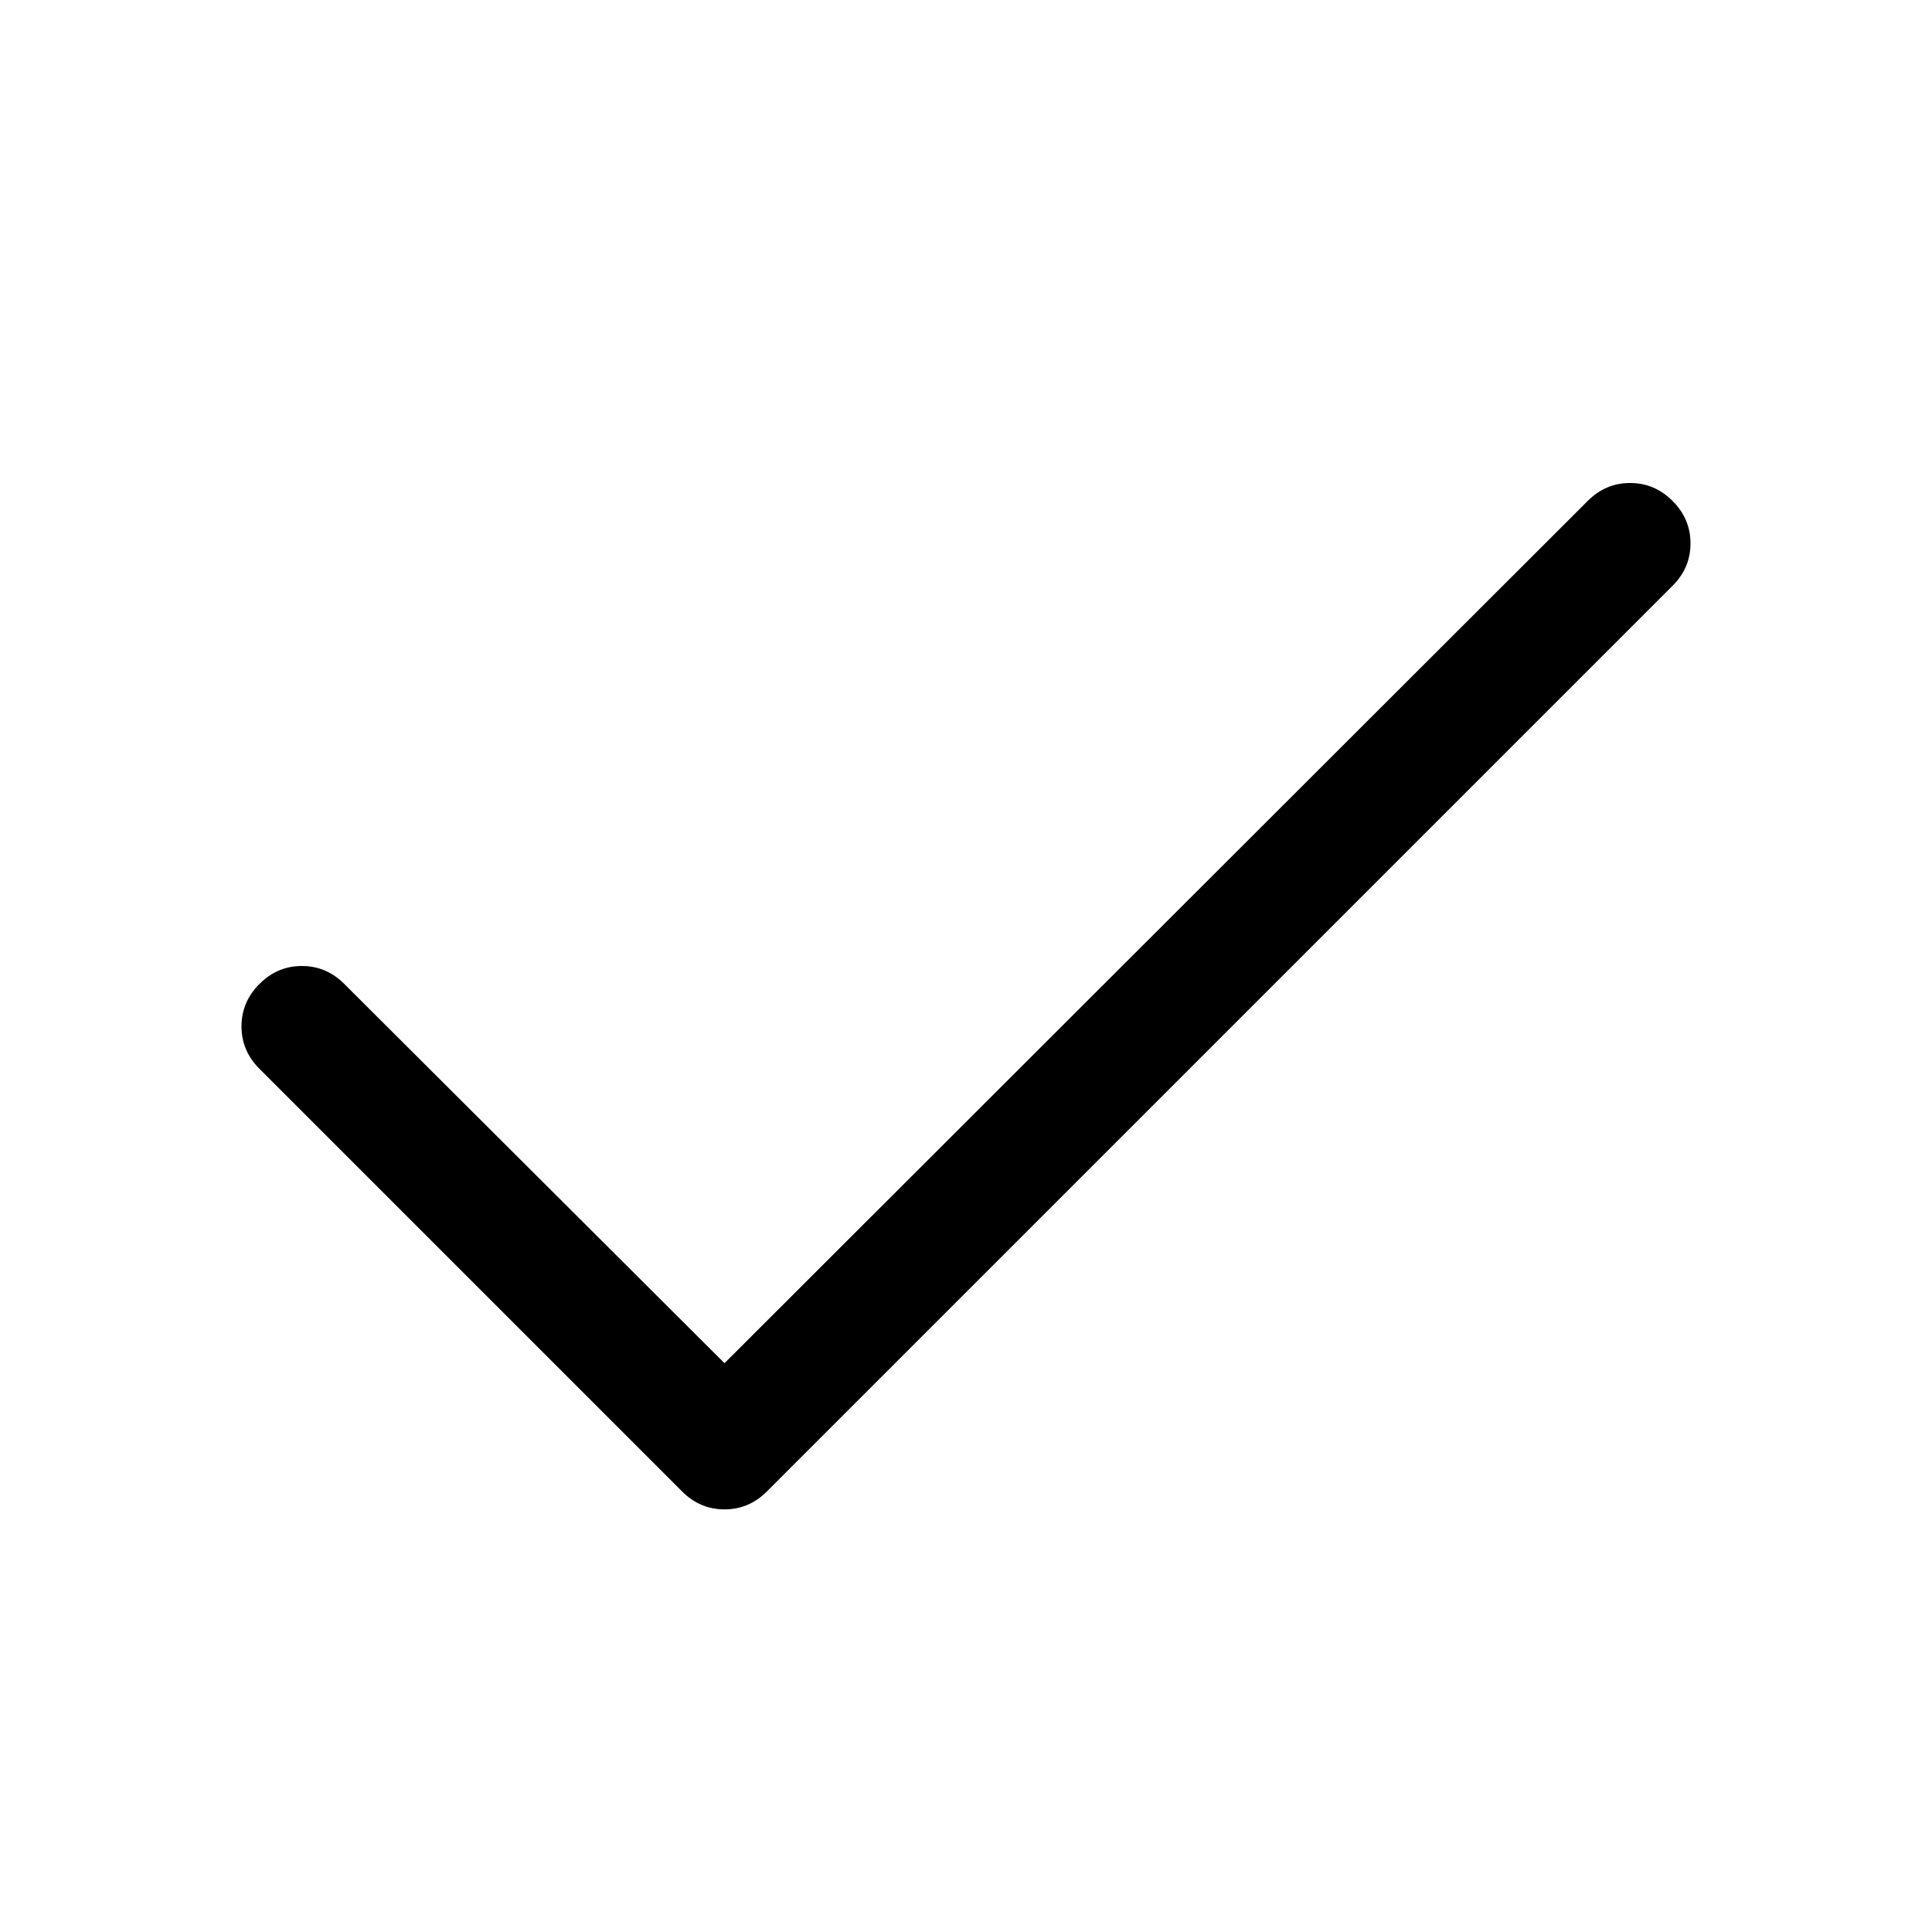
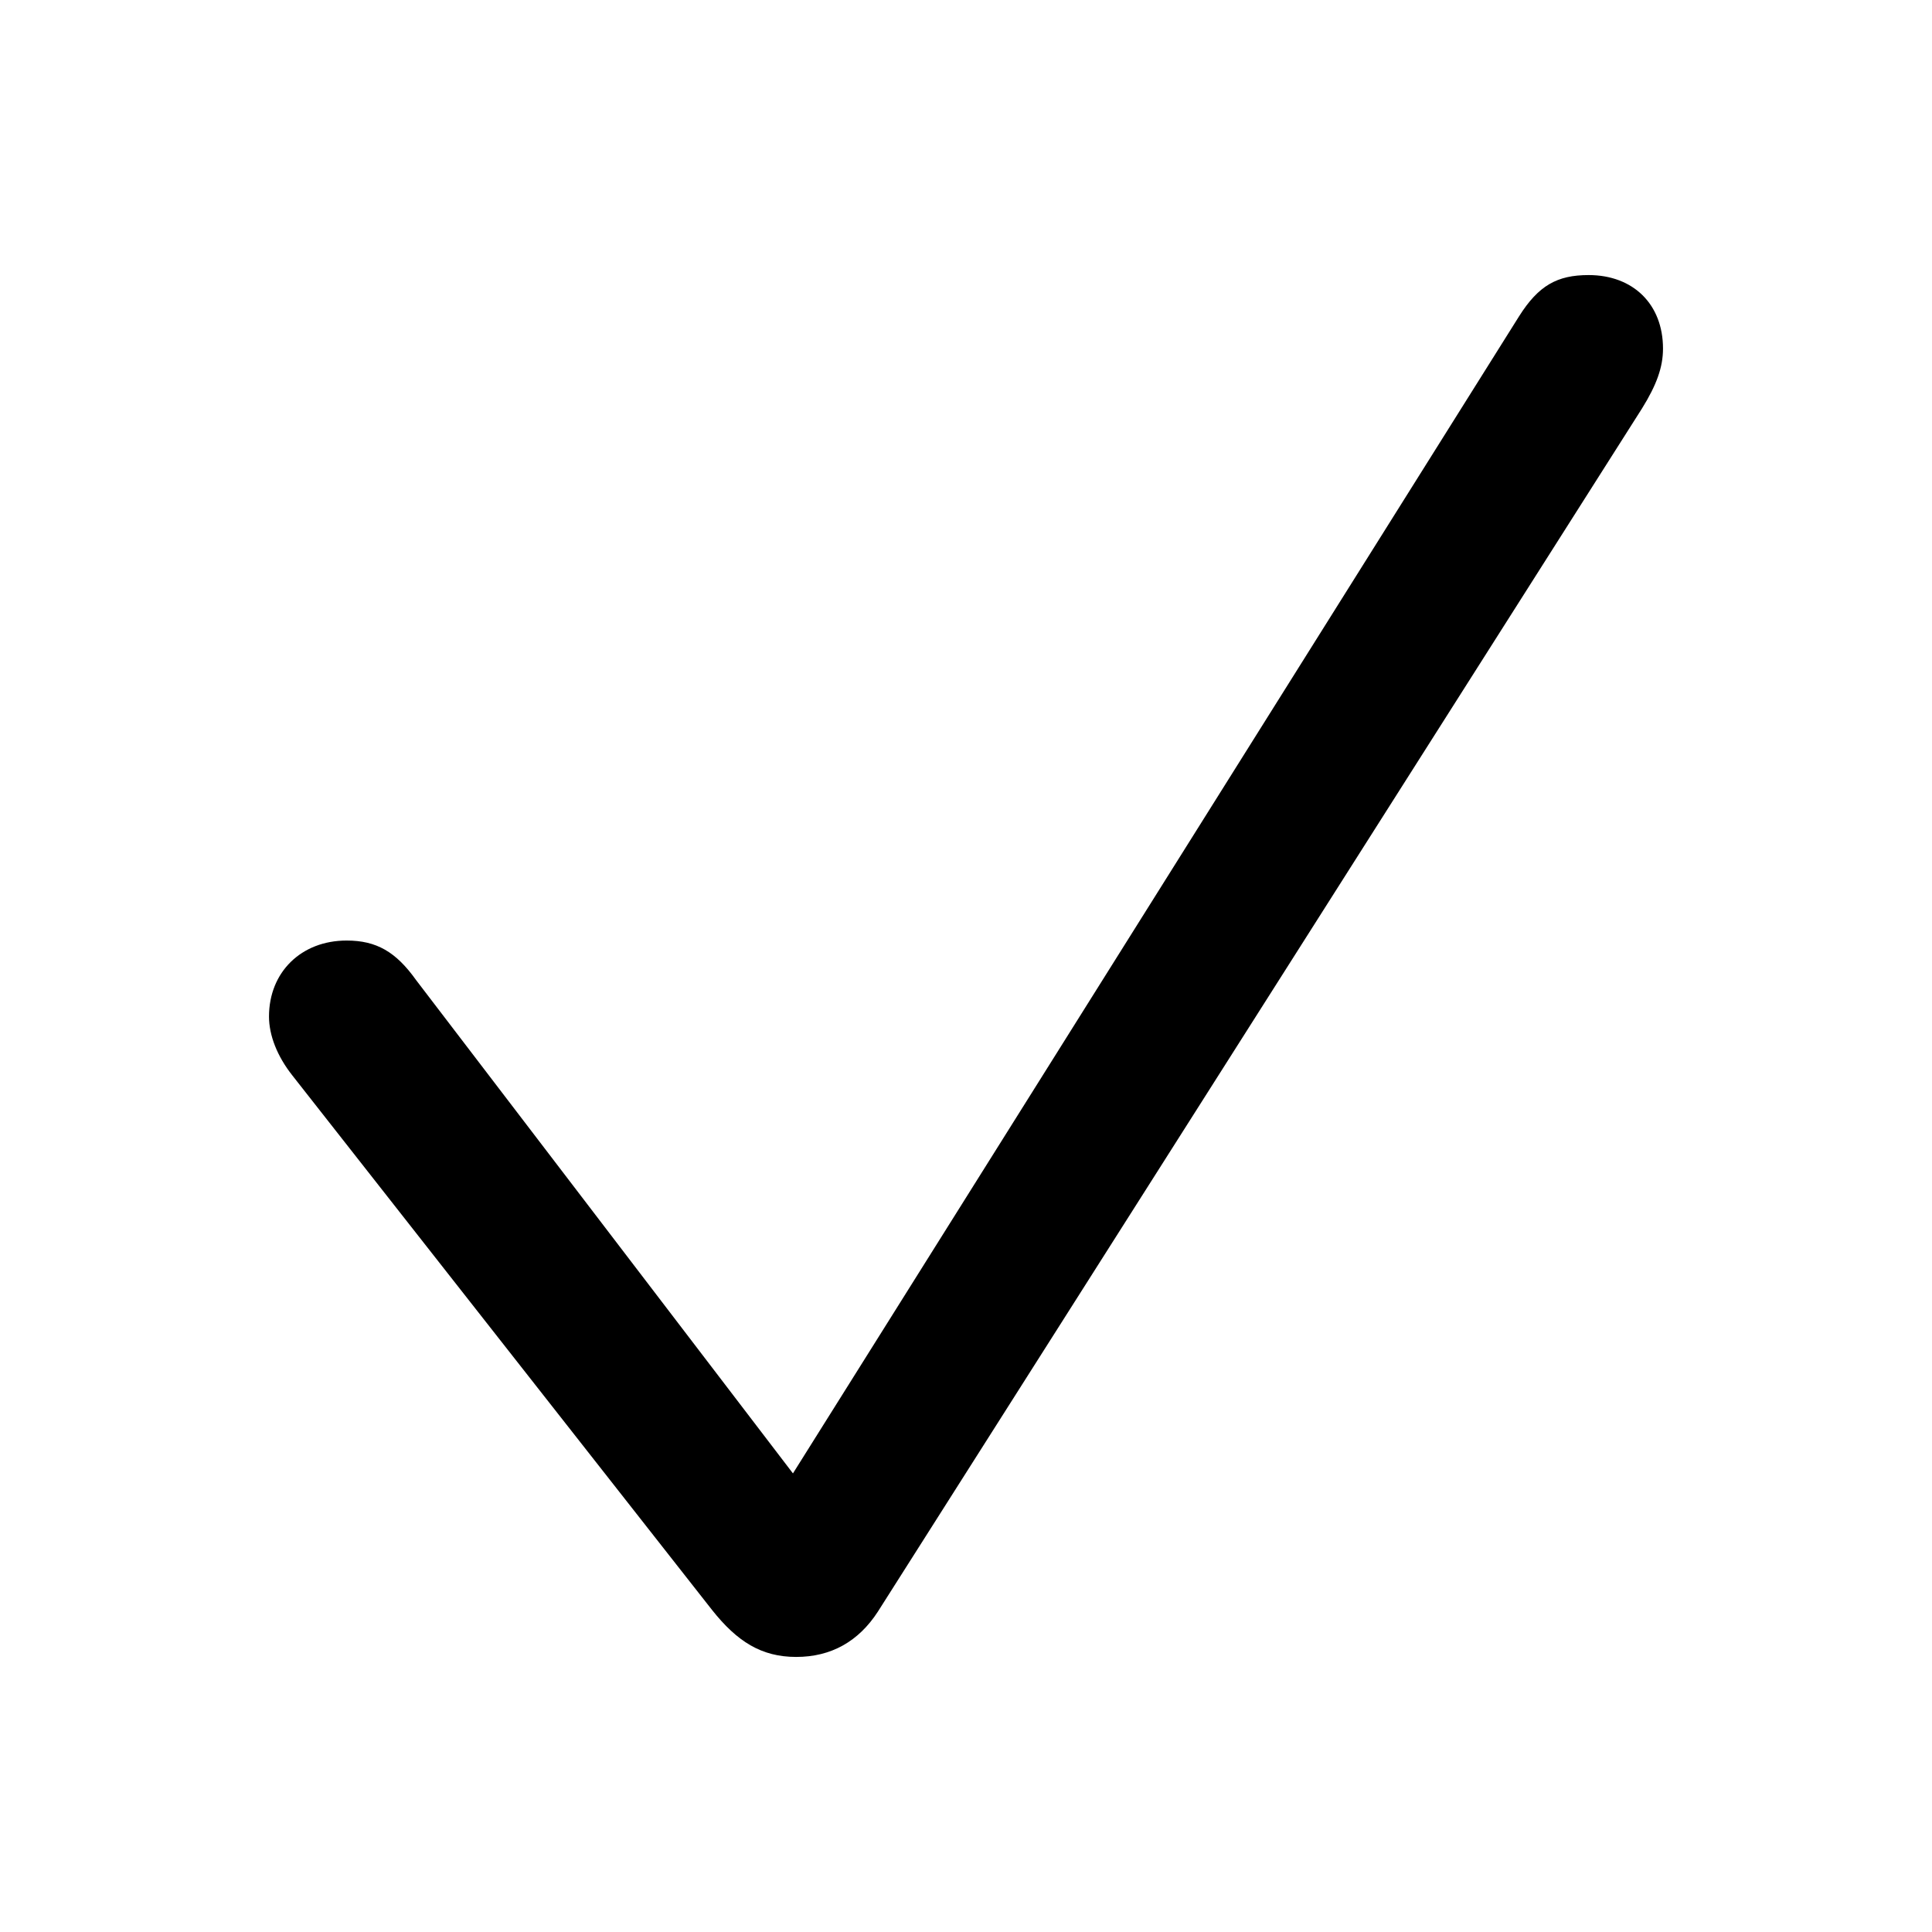
- <svg xmlns="http://www.w3.org/2000/svg" width="24" height="24" viewBox="0 0 24 24" fill="none">
-   <path d="M3.0 12.75Q3.0 12.445 3.223 12.223Q3.445 12.0 3.75 12.0Q4.055 12.0 4.277 12.223L9.0 16.934L19.723 6.223Q19.945 6.0 20.25 6.0Q20.555 6.0 20.777 6.223Q21.0 6.445 21.0 6.75Q21.0 7.055 20.777 7.277L9.527 18.527Q9.305 18.75 9.0 18.75Q8.695 18.75 8.473 18.527L3.223 13.277Q3.0 13.055 3.0 12.75Z" fill="currentColor" />
+ <svg xmlns="http://www.w3.org/2000/svg" width="56" height="56" viewBox="0 0 56 56">
+   <path d="M 23.078 48.027 C 24.086 48.027 24.883 47.582 25.445 46.715 L 47.594 11.84 C 48.016 11.16 48.203 10.645 48.203 10.105 C 48.203 8.816 47.336 7.973 46.047 7.973 C 45.133 7.973 44.594 8.277 44.031 9.168 L 22.984 42.707 L 12.062 28.41 C 11.477 27.59 10.914 27.262 10.047 27.262 C 8.734 27.262 7.797 28.176 7.797 29.465 C 7.797 30.004 8.031 30.613 8.477 31.176 L 20.641 46.668 C 21.367 47.582 22.07 48.027 23.078 48.027 Z" />
</svg>
